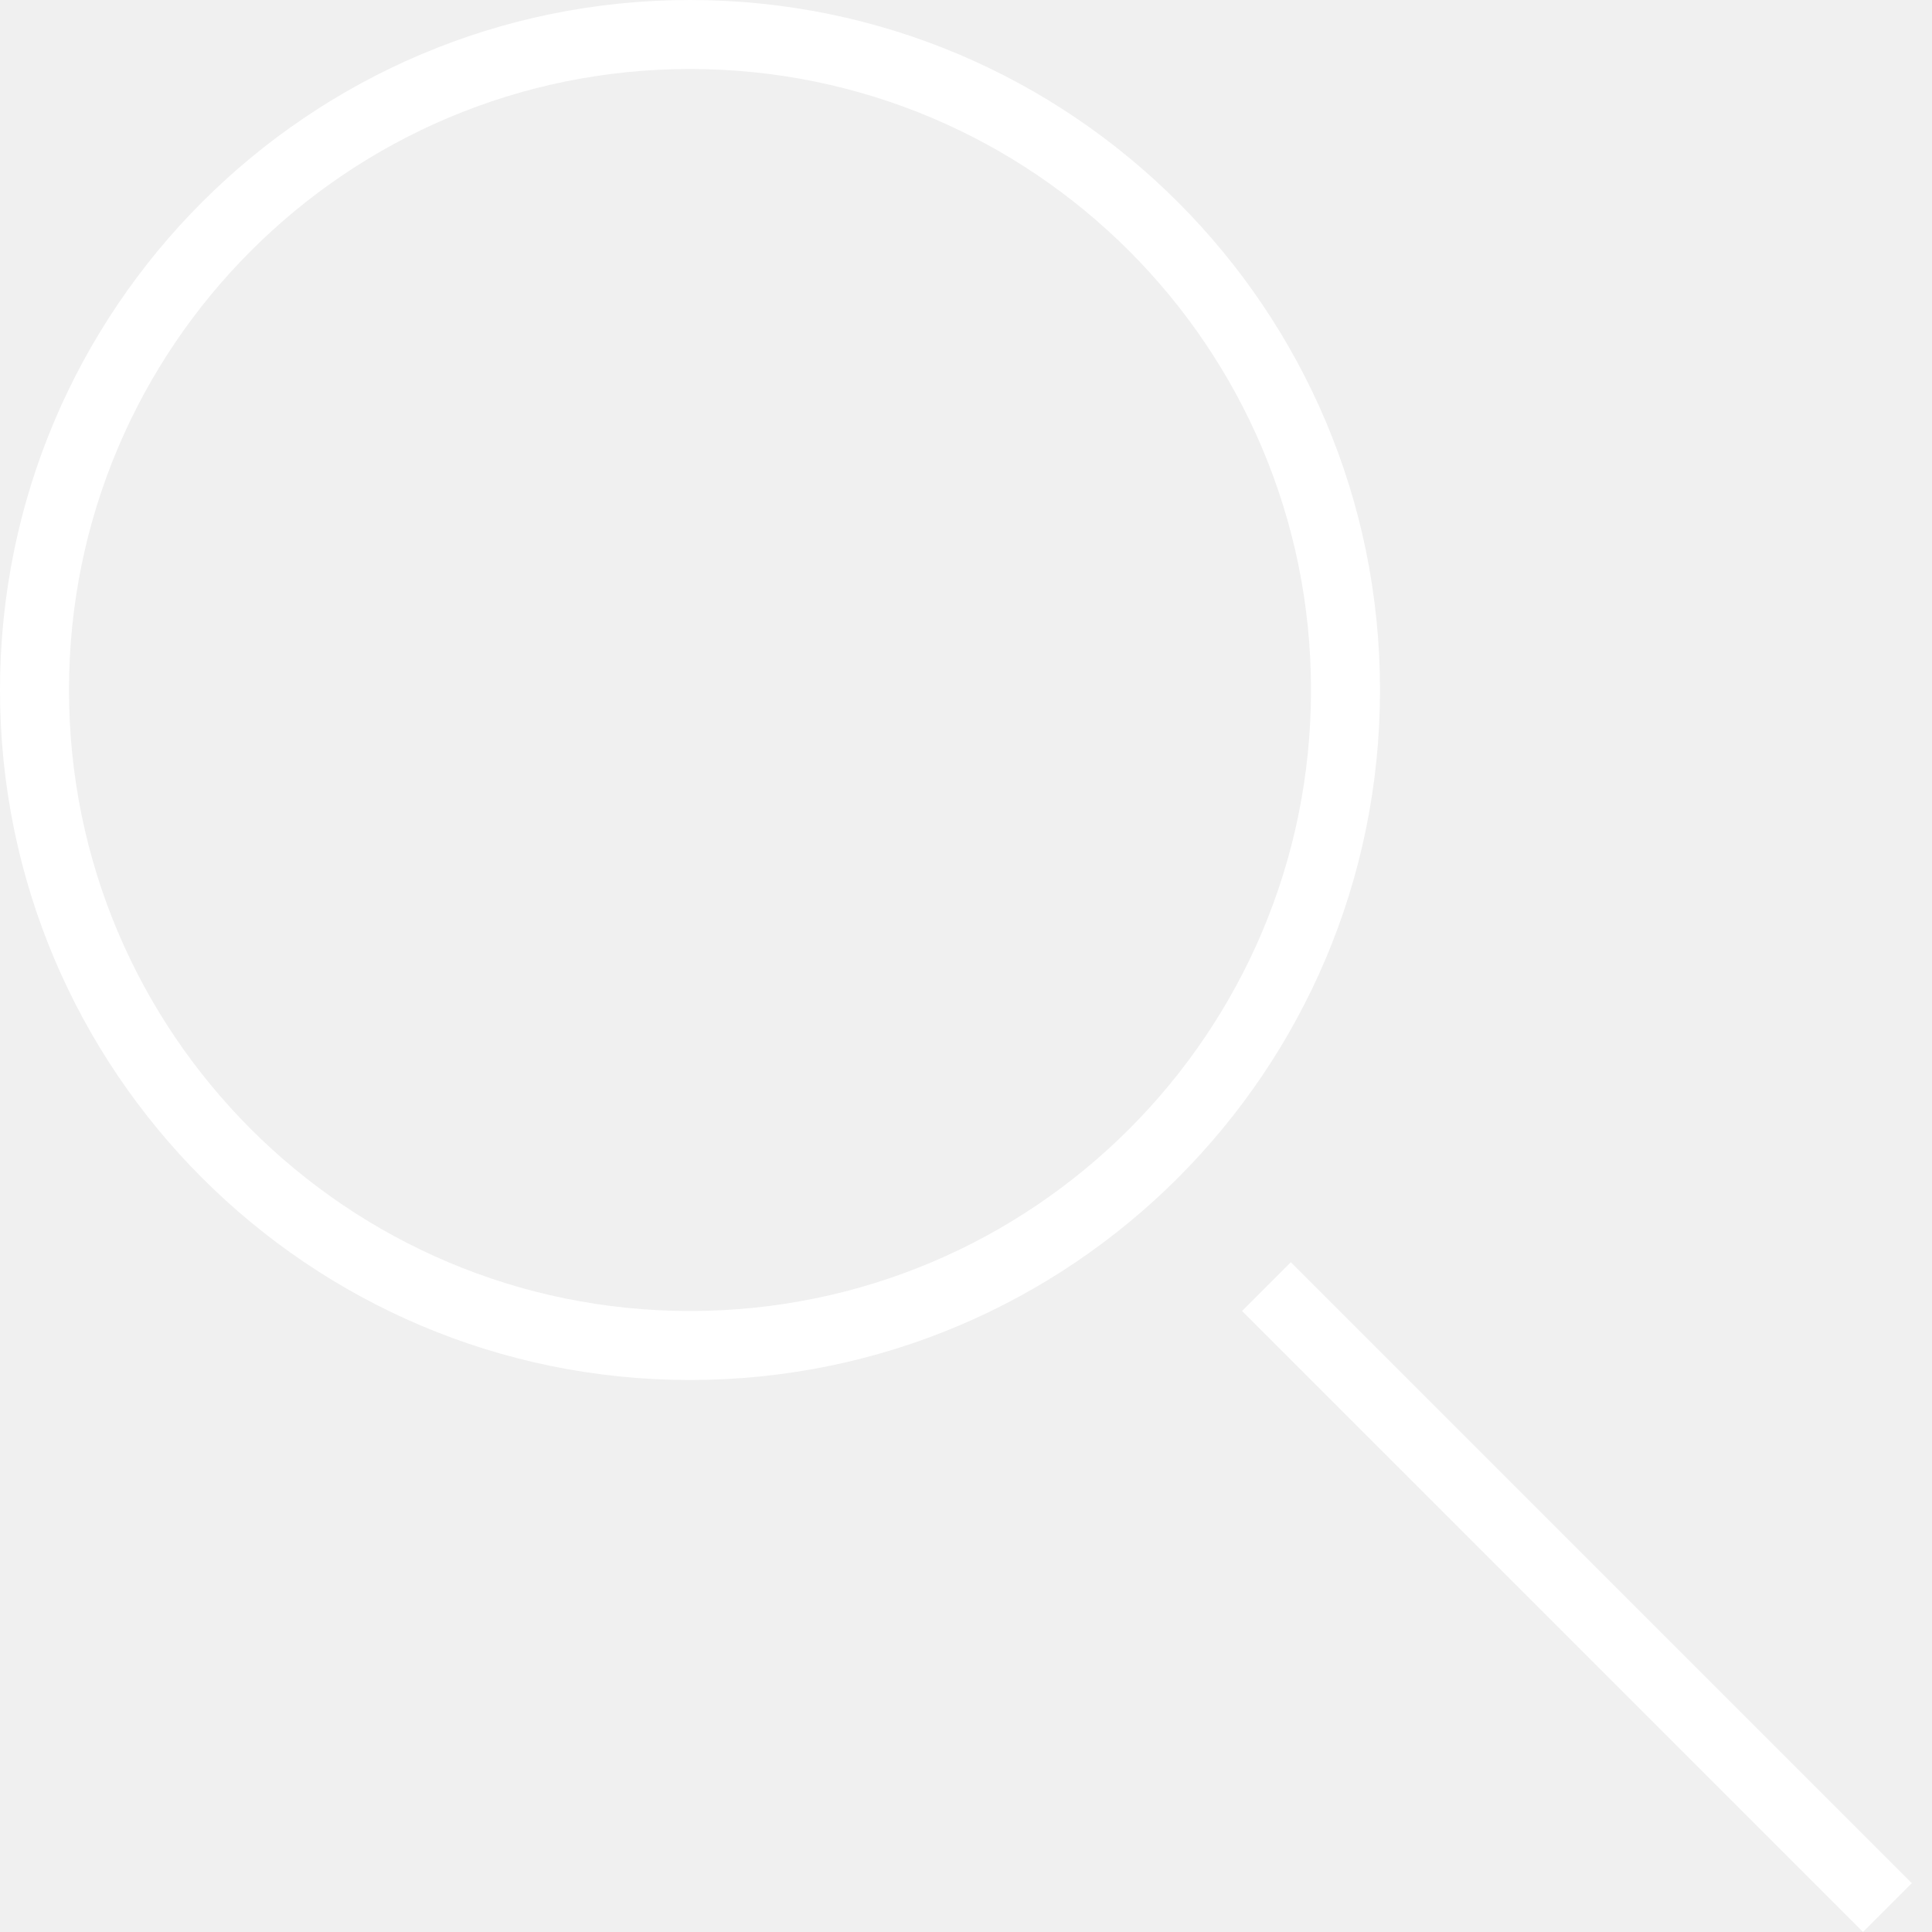
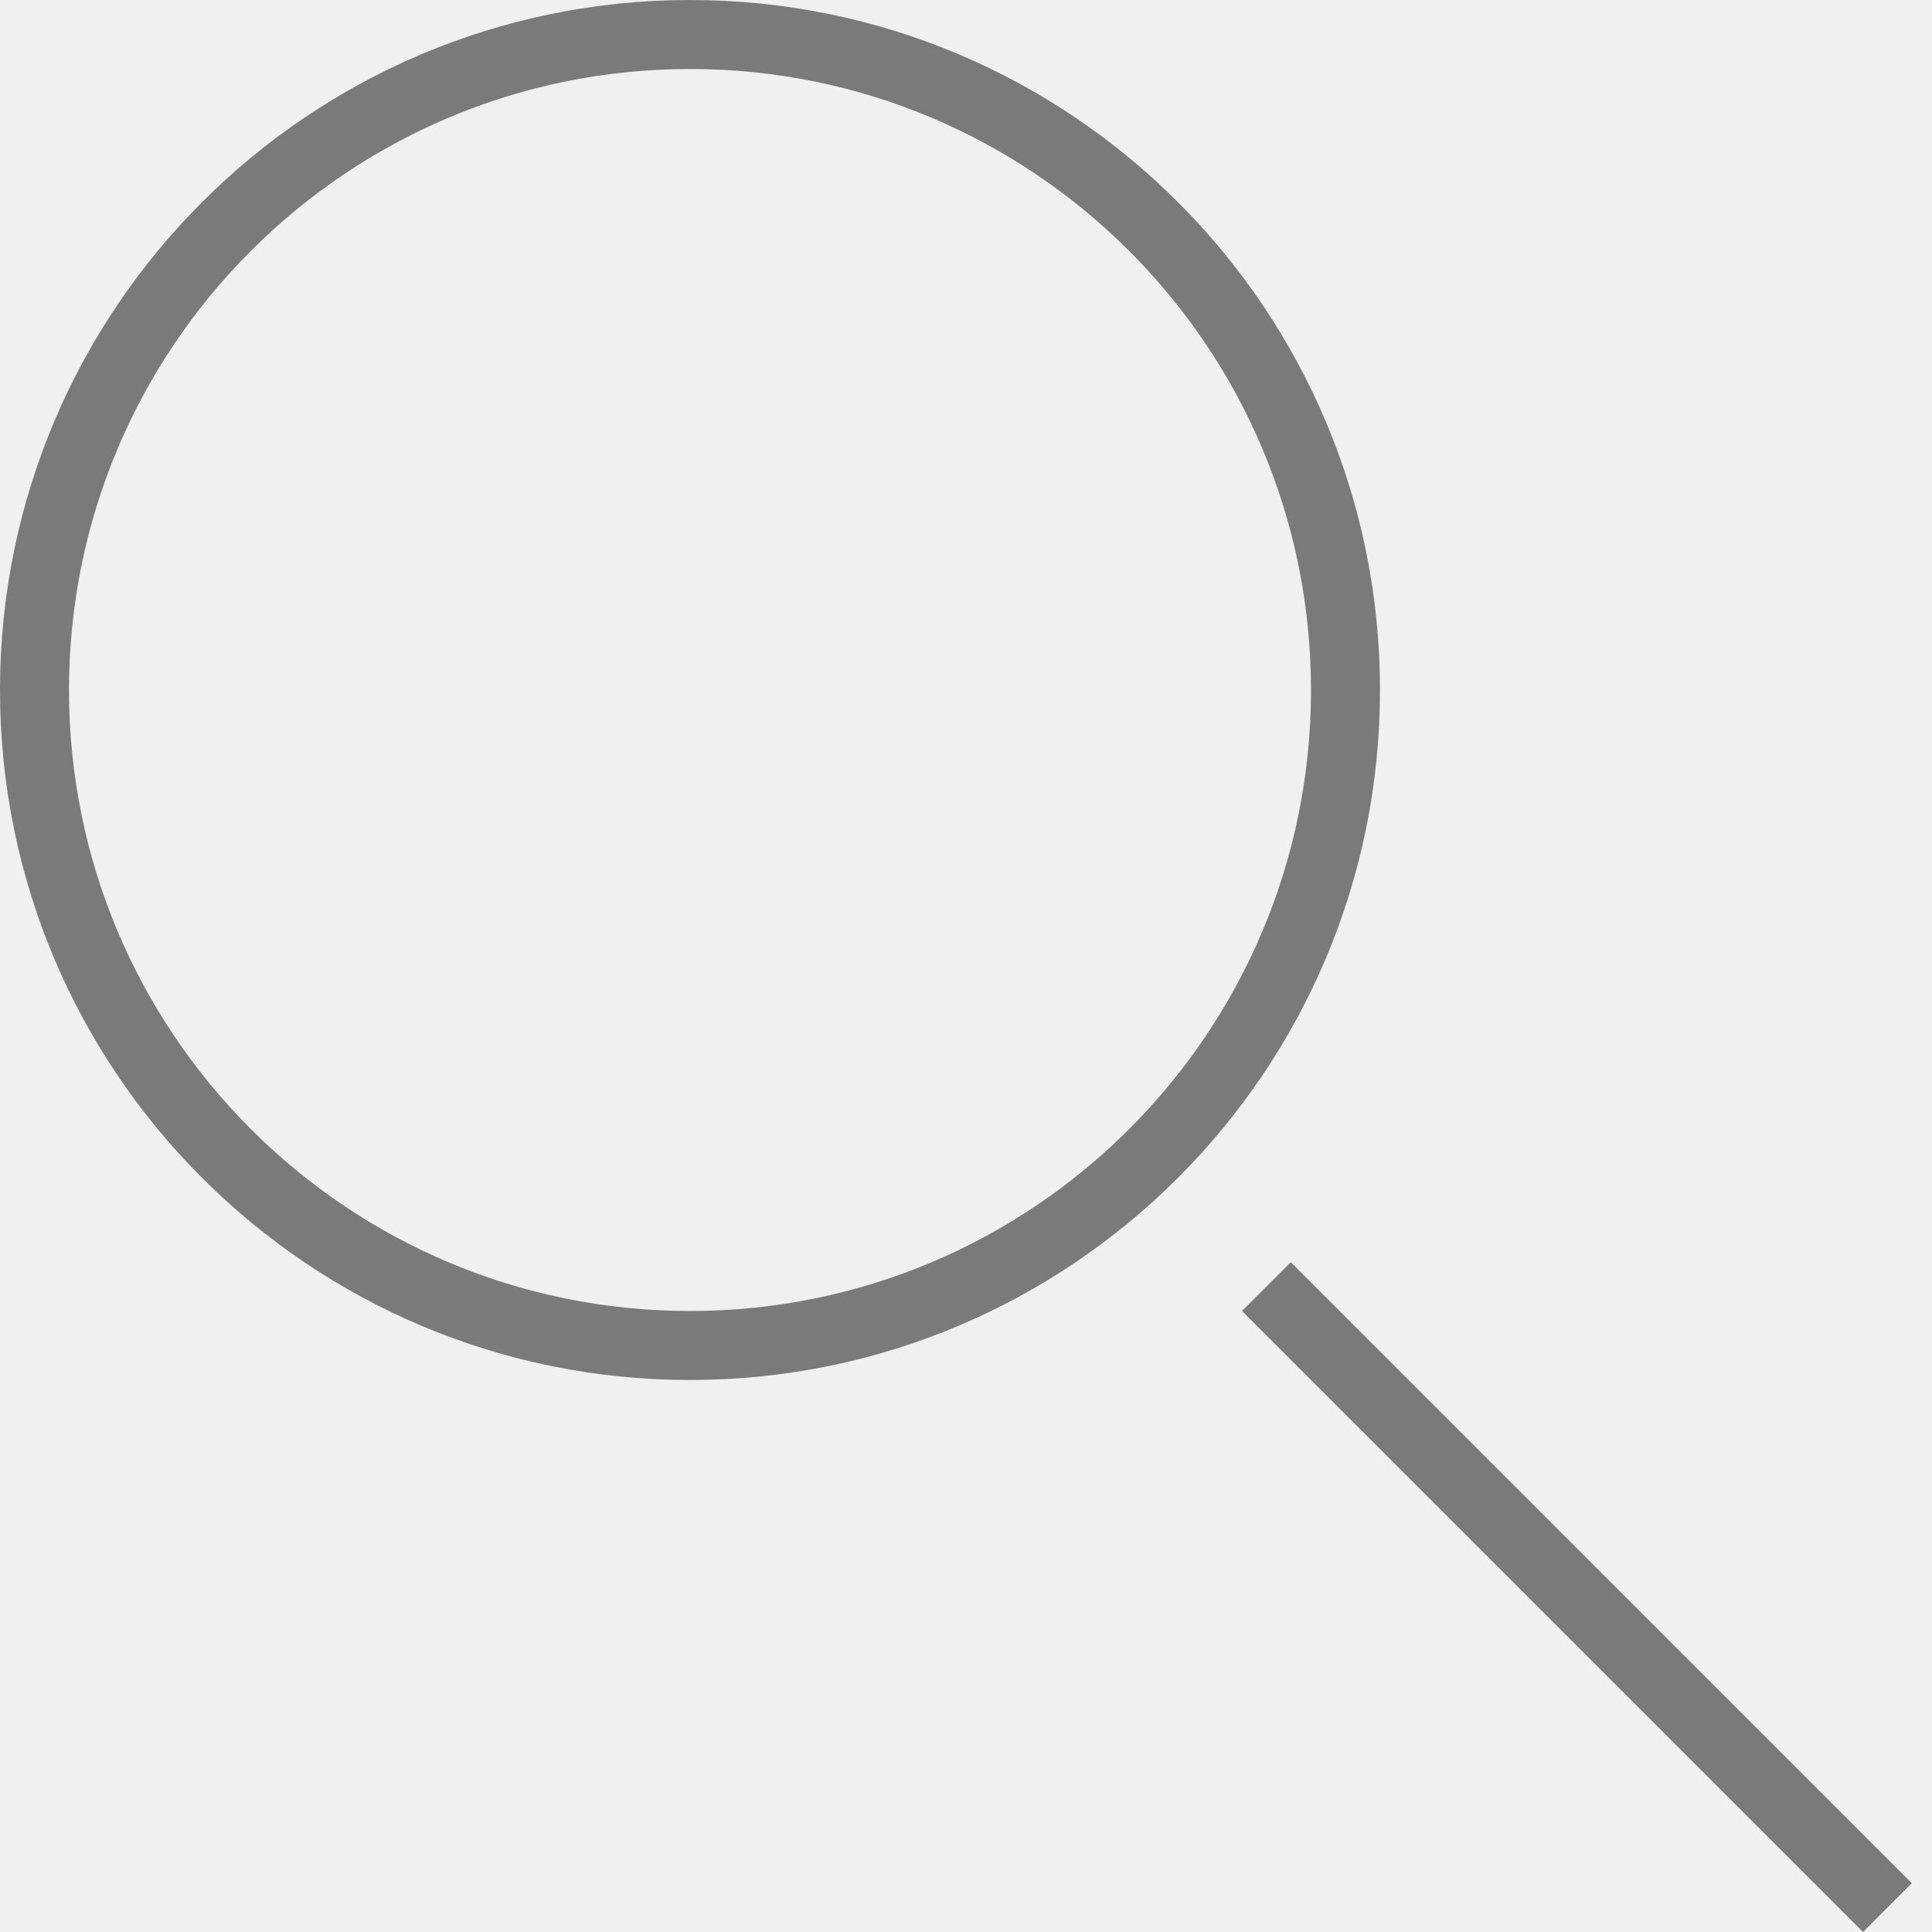
<svg xmlns="http://www.w3.org/2000/svg" width="28" height="28" viewBox="0 0 28 28" fill="none">
-   <circle cx="10" cy="10" r="9.5" stroke="white" />
-   <line x1="18.354" y1="18.646" x2="27.354" y2="27.646" stroke="white" />
+   <circle cx="10" cy="10" r="9.5" stroke="#7A7A7A" />
+   <line x1="18.354" y1="18.646" x2="27.354" y2="27.646" stroke="#7A7A7A" />
</svg>
